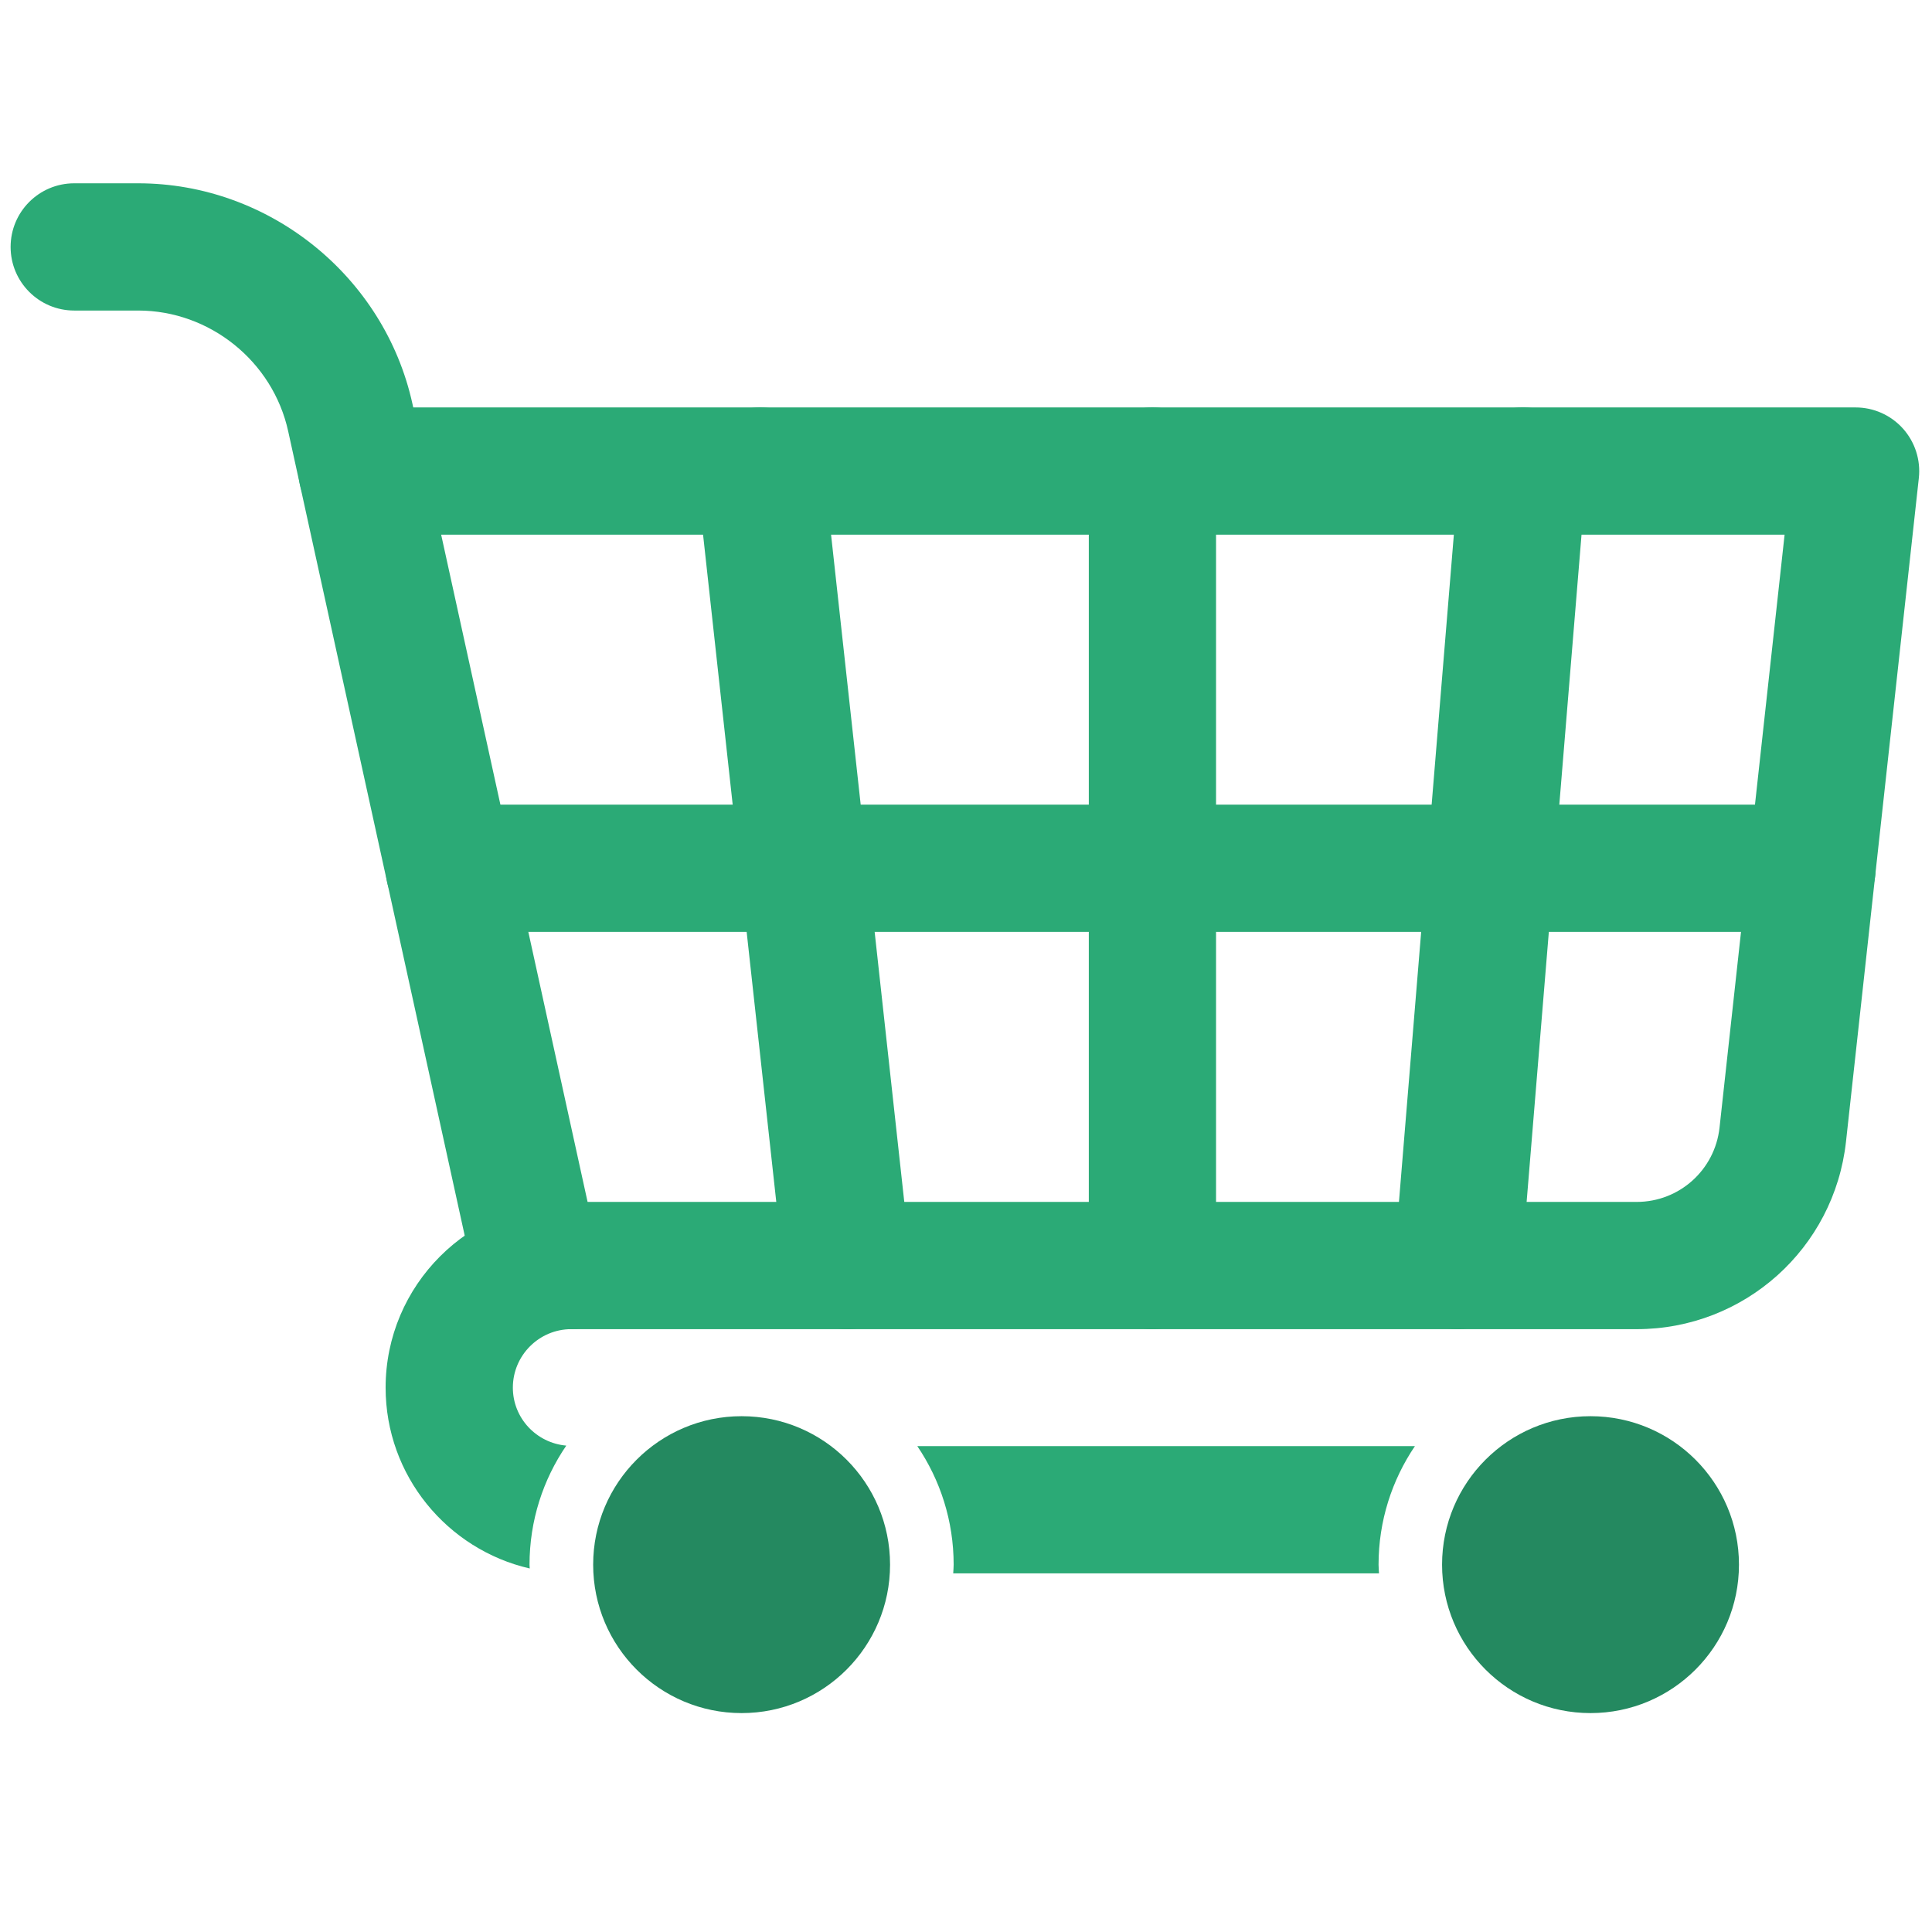
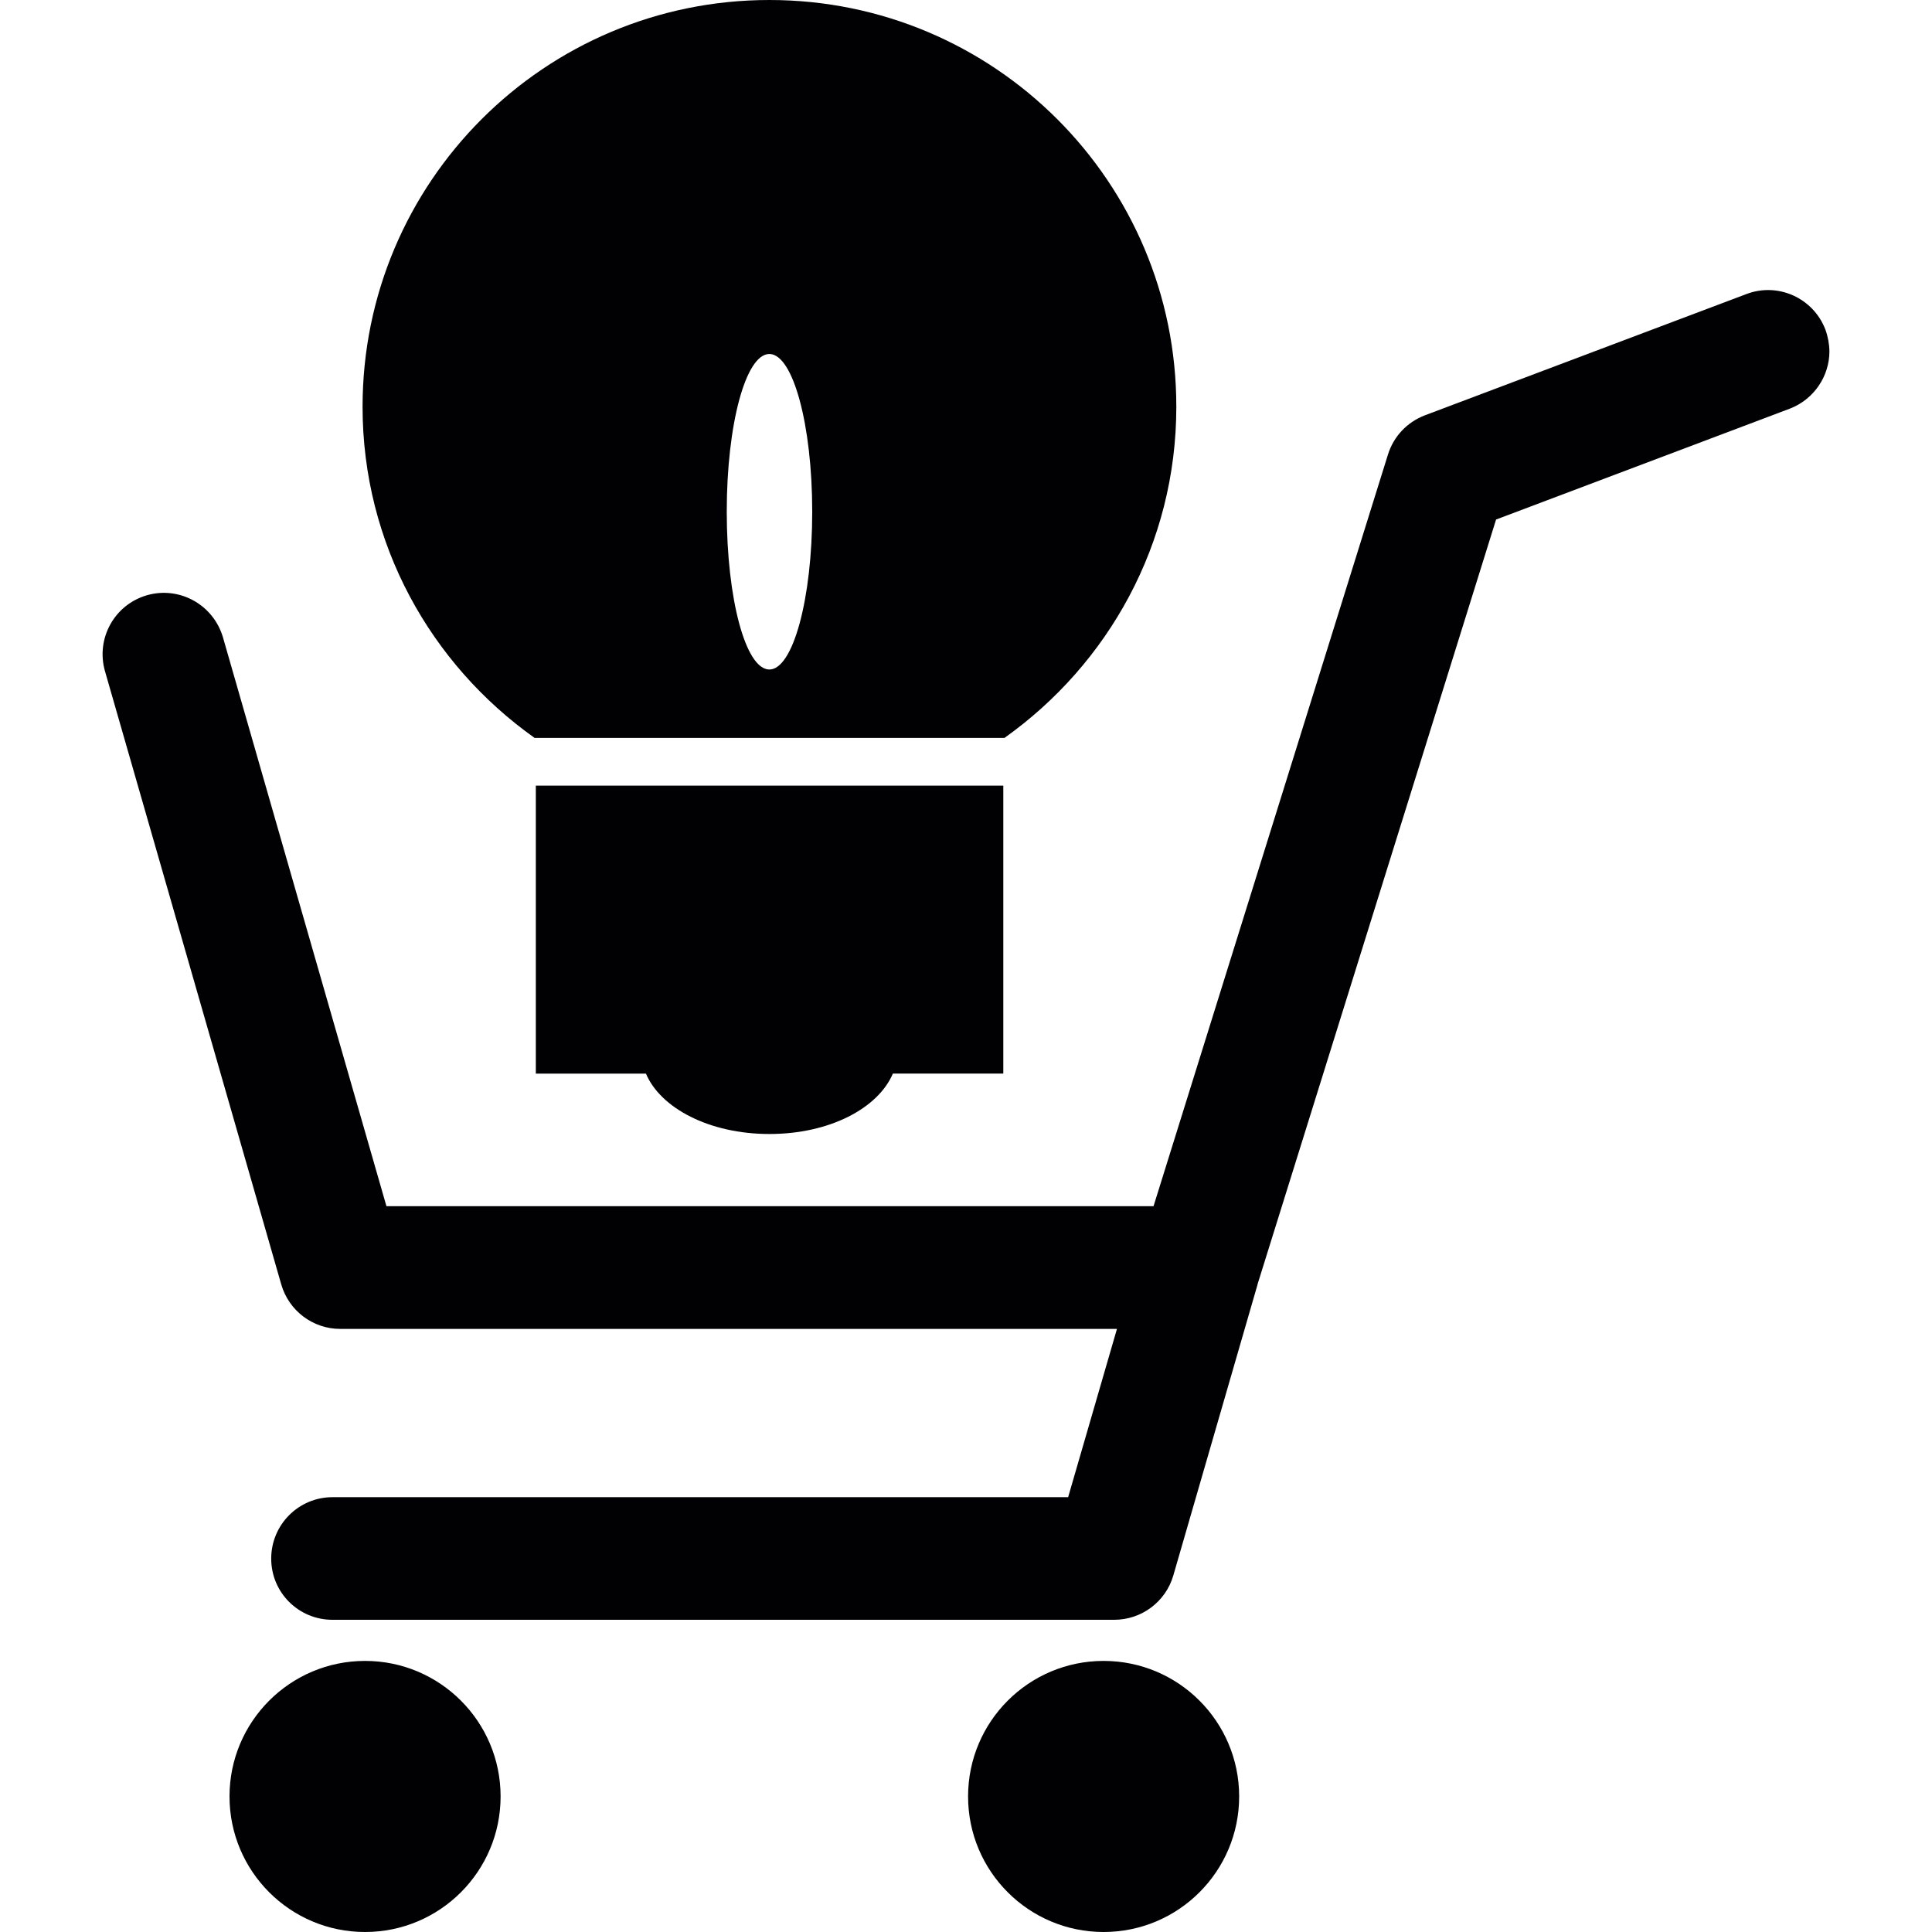
- <svg xmlns="http://www.w3.org/2000/svg" version="1.1" width="256" height="256" viewBox="0 0 256 256" xml:space="preserve">
-   <defs>
- </defs>
-   <g style="stroke: none; stroke-width: 0; stroke-dasharray: none; stroke-linecap: butt; stroke-linejoin: miter; stroke-miterlimit: 10; fill: none; fill-rule: nonzero; opacity: 1;" transform="translate(1.406593 1.406593) scale(2.81 2.81)">
-     <path d="M 16.569 24.711 c -1.378 0 -2.62 -0.956 -2.927 -2.357 l -0.554 -2.522 c -0.724 -3.296 -3.698 -5.689 -7.072 -5.689 H 3 c -1.657 0 -3 -1.343 -3 -3 s 1.343 -3 3 -3 h 3.016 c 6.171 0 11.61 4.375 12.933 10.402 l 0.554 2.521 c 0.355 1.619 -0.668 3.218 -2.287 3.574 C 16.999 24.689 16.782 24.711 16.569 24.711 z" style="stroke: none; stroke-width: 1; stroke-dasharray: none; stroke-linecap: butt; stroke-linejoin: miter; stroke-miterlimit: 10; fill: rgb(43,170,118); fill-rule: nonzero; opacity: 1;" transform=" matrix(1 0 0 1 0 0) " stroke-linecap="round" />
-     <path d="M 64.526 73.691 c -0.005 -0.136 -0.021 -0.27 -0.021 -0.407 c 0 -2.07 0.633 -3.995 1.715 -5.593 H 42.755 c 1.082 1.597 1.714 3.523 1.714 5.593 c 0 0.137 -0.015 0.271 -0.021 0.407 H 64.526 z" style="stroke: none; stroke-width: 1; stroke-dasharray: none; stroke-linecap: butt; stroke-linejoin: miter; stroke-miterlimit: 10; fill: rgb(43,170,118); fill-rule: nonzero; opacity: 1;" transform=" matrix(1 0 0 1 0 0) " stroke-linecap="round" />
-     <path d="M 24.469 73.284 c 0 -2.081 0.64 -4.015 1.733 -5.617 c -1.408 -0.123 -2.519 -1.295 -2.519 -2.734 c 0 -1.521 1.237 -2.758 2.758 -2.758 c 1.657 0 3 -1.343 3 -3 s -1.343 -3 -3 -3 c -4.83 0 -8.758 3.929 -8.758 8.758 c 0 4.154 2.909 7.634 6.796 8.528 C 24.477 73.402 24.469 73.344 24.469 73.284 z" style="stroke: none; stroke-width: 1; stroke-dasharray: none; stroke-linecap: butt; stroke-linejoin: miter; stroke-miterlimit: 10; fill: rgb(43,170,118); fill-rule: nonzero; opacity: 1;" transform=" matrix(1 0 0 1 0 0) " stroke-linecap="round" />
-     <path d="M 76.675 62.176 H 24.794 c -1.409 0 -2.628 -0.98 -2.93 -2.356 l -8.222 -37.465 c -0.195 -0.887 0.023 -1.815 0.592 -2.523 c 0.57 -0.708 1.429 -1.12 2.338 -1.12 H 87 c 0.853 0 1.665 0.363 2.234 0.998 c 0.568 0.635 0.841 1.482 0.748 2.33 l -3.434 31.287 C 85.995 58.371 81.75 62.176 76.675 62.176 z M 27.207 56.176 h 49.468 c 2.01 0 3.69 -1.507 3.909 -3.505 l 3.068 -27.96 H 20.302 L 27.207 56.176 z" style="stroke: none; stroke-width: 1; stroke-dasharray: none; stroke-linecap: butt; stroke-linejoin: miter; stroke-miterlimit: 10; fill: rgb(43,170,118); fill-rule: nonzero; opacity: 1;" transform=" matrix(1 0 0 1 0 0) " stroke-linecap="round" />
-     <path d="M 53.842 62.176 c -1.657 0 -3 -1.343 -3 -3 V 21.711 c 0 -1.657 1.343 -3 3 -3 s 3 1.343 3 3 v 37.465 C 56.842 60.833 55.499 62.176 53.842 62.176 z" style="stroke: none; stroke-width: 1; stroke-dasharray: none; stroke-linecap: butt; stroke-linejoin: miter; stroke-miterlimit: 10; fill: rgb(43,170,118); fill-rule: nonzero; opacity: 1;" transform=" matrix(1 0 0 1 0 0) " stroke-linecap="round" />
-     <path d="M 68.233 62.176 c -0.082 0 -0.165 -0.003 -0.249 -0.01 c -1.651 -0.137 -2.88 -1.585 -2.744 -3.236 l 3.083 -37.465 c 0.136 -1.65 1.568 -2.882 3.236 -2.744 c 1.651 0.136 2.88 1.584 2.744 3.236 l -3.083 37.465 C 71.092 60.989 69.779 62.176 68.233 62.176 z" style="stroke: none; stroke-width: 1; stroke-dasharray: none; stroke-linecap: butt; stroke-linejoin: miter; stroke-miterlimit: 10; fill: rgb(43,170,118); fill-rule: nonzero; opacity: 1;" transform=" matrix(1 0 0 1 0 0) " stroke-linecap="round" />
-     <path d="M 39.448 62.176 c -1.51 0 -2.81 -1.137 -2.978 -2.673 l -4.111 -37.465 c -0.181 -1.647 1.008 -3.128 2.655 -3.309 c 1.647 -0.18 3.128 1.008 3.309 2.655 l 4.111 37.465 c 0.181 1.646 -1.008 3.129 -2.655 3.31 C 39.668 62.17 39.558 62.176 39.448 62.176 z" style="stroke: none; stroke-width: 1; stroke-dasharray: none; stroke-linecap: butt; stroke-linejoin: miter; stroke-miterlimit: 10; fill: rgb(43,170,118); fill-rule: nonzero; opacity: 1;" transform=" matrix(1 0 0 1 0 0) " stroke-linecap="round" />
-     <path d="M 84.944 43.443 H 20.683 c -1.657 0 -3 -1.343 -3 -3 s 1.343 -3 3 -3 h 64.262 c 1.657 0 3 1.343 3 3 S 86.602 43.443 84.944 43.443 z" style="stroke: none; stroke-width: 1; stroke-dasharray: none; stroke-linecap: butt; stroke-linejoin: miter; stroke-miterlimit: 10; fill: rgb(43,170,118); fill-rule: nonzero; opacity: 1;" transform=" matrix(1 0 0 1 0 0) " stroke-linecap="round" />
-     <circle cx="34.47" cy="73.28" r="7" style="stroke: none; stroke-width: 1; stroke-dasharray: none; stroke-linecap: butt; stroke-linejoin: miter; stroke-miterlimit: 10; fill: rgb(36,137,96); fill-rule: nonzero; opacity: 1;" transform="  matrix(1 0 0 1 0 0) " />
-     <circle cx="74.5" cy="73.28" r="7" style="stroke: none; stroke-width: 1; stroke-dasharray: none; stroke-linecap: butt; stroke-linejoin: miter; stroke-miterlimit: 10; fill: rgb(36,137,96); fill-rule: nonzero; opacity: 1;" transform="  matrix(1 0 0 1 0 0) " />
+ <svg xmlns="http://www.w3.org/2000/svg" height="800px" width="800px" version="1.1" id="Capa_1" viewBox="0 0 502.707 502.707" xml:space="preserve">
+   <g>
+     <g>
+       <g>
+         <path style="fill:#010002;" d="M474.978,85.787c-3.128-8.24-12.339-12.403-20.557-9.275l-83.673,31.558     c-4.616,1.769-8.132,5.479-9.599,10.203l-61.002,195.582c-41.265,0-181.281,0-199.594,0     c-5.738-19.888-42.538-148.019-42.538-148.019c-2.502-8.499-11.303-13.374-19.759-10.958c-8.477,2.438-13.374,11.26-10.936,19.78     l45.859,159.538c1.963,6.838,8.218,11.583,15.315,11.583h202.14c-4.357,15.056-9.966,34.405-12.705,43.789     c-21.204,0-191.419,0-191.419,0c-8.801,0-15.941,7.14-15.941,15.984s7.14,15.919,15.941,15.919h203.391     c7.118,0,13.374-4.659,15.38-11.476l21.938-75.778c0-0.022,0-0.043,0-0.065c1.208-3.84,57.788-185.315,62.059-198.969     c12.144-4.573,76.404-28.84,76.404-28.84c6.363-2.437,10.332-8.52,10.332-14.905C475.992,89.583,475.647,87.642,474.978,85.787z" />
+         <circle style="fill:#010002;" cx="287.161" cy="467.439" r="35.268" />
+         <circle style="fill:#010002;" cx="94.987" cy="467.439" r="35.268" />
+         <path style="fill:#010002;" d="M139.099,192.002h122.263c26.963-19.155,44.716-50.497,44.716-86.132     C306.122,47.369,258.688,0,200.188,0C141.731,0,94.34,47.348,94.34,105.848C94.34,141.504,112.093,172.847,139.099,192.002z      M200.188,92.107c6.148,0,11.152,18.4,11.152,41.049s-5.004,41.049-11.152,41.049c-6.191,0-11.087-18.421-11.087-41.071     C189.1,110.486,194.019,92.107,200.188,92.107z" />
+         <path style="fill:#010002;" d="M168.069,279.342c3.775,8.952,16.437,15.725,32.14,15.725c15.747,0,28.322-6.773,32.119-15.725     h28.732v-74.915H139.423v74.937h28.646C168.069,279.363,168.069,279.342,168.069,279.342z" />
+       </g>
+     </g>
+     <g>
+ 	</g>
+     <g>
+ 	</g>
+     <g>
+ 	</g>
+     <g>
+ 	</g>
+     <g>
+ 	</g>
+     <g>
+ 	</g>
+     <g>
+ 	</g>
+     <g>
+ 	</g>
+     <g>
+ 	</g>
+     <g>
+ 	</g>
+     <g>
+ 	</g>
+     <g>
+ 	</g>
+     <g>
+ 	</g>
+     <g>
+ 	</g>
+     <g>
+ 	</g>
  </g>
</svg>
